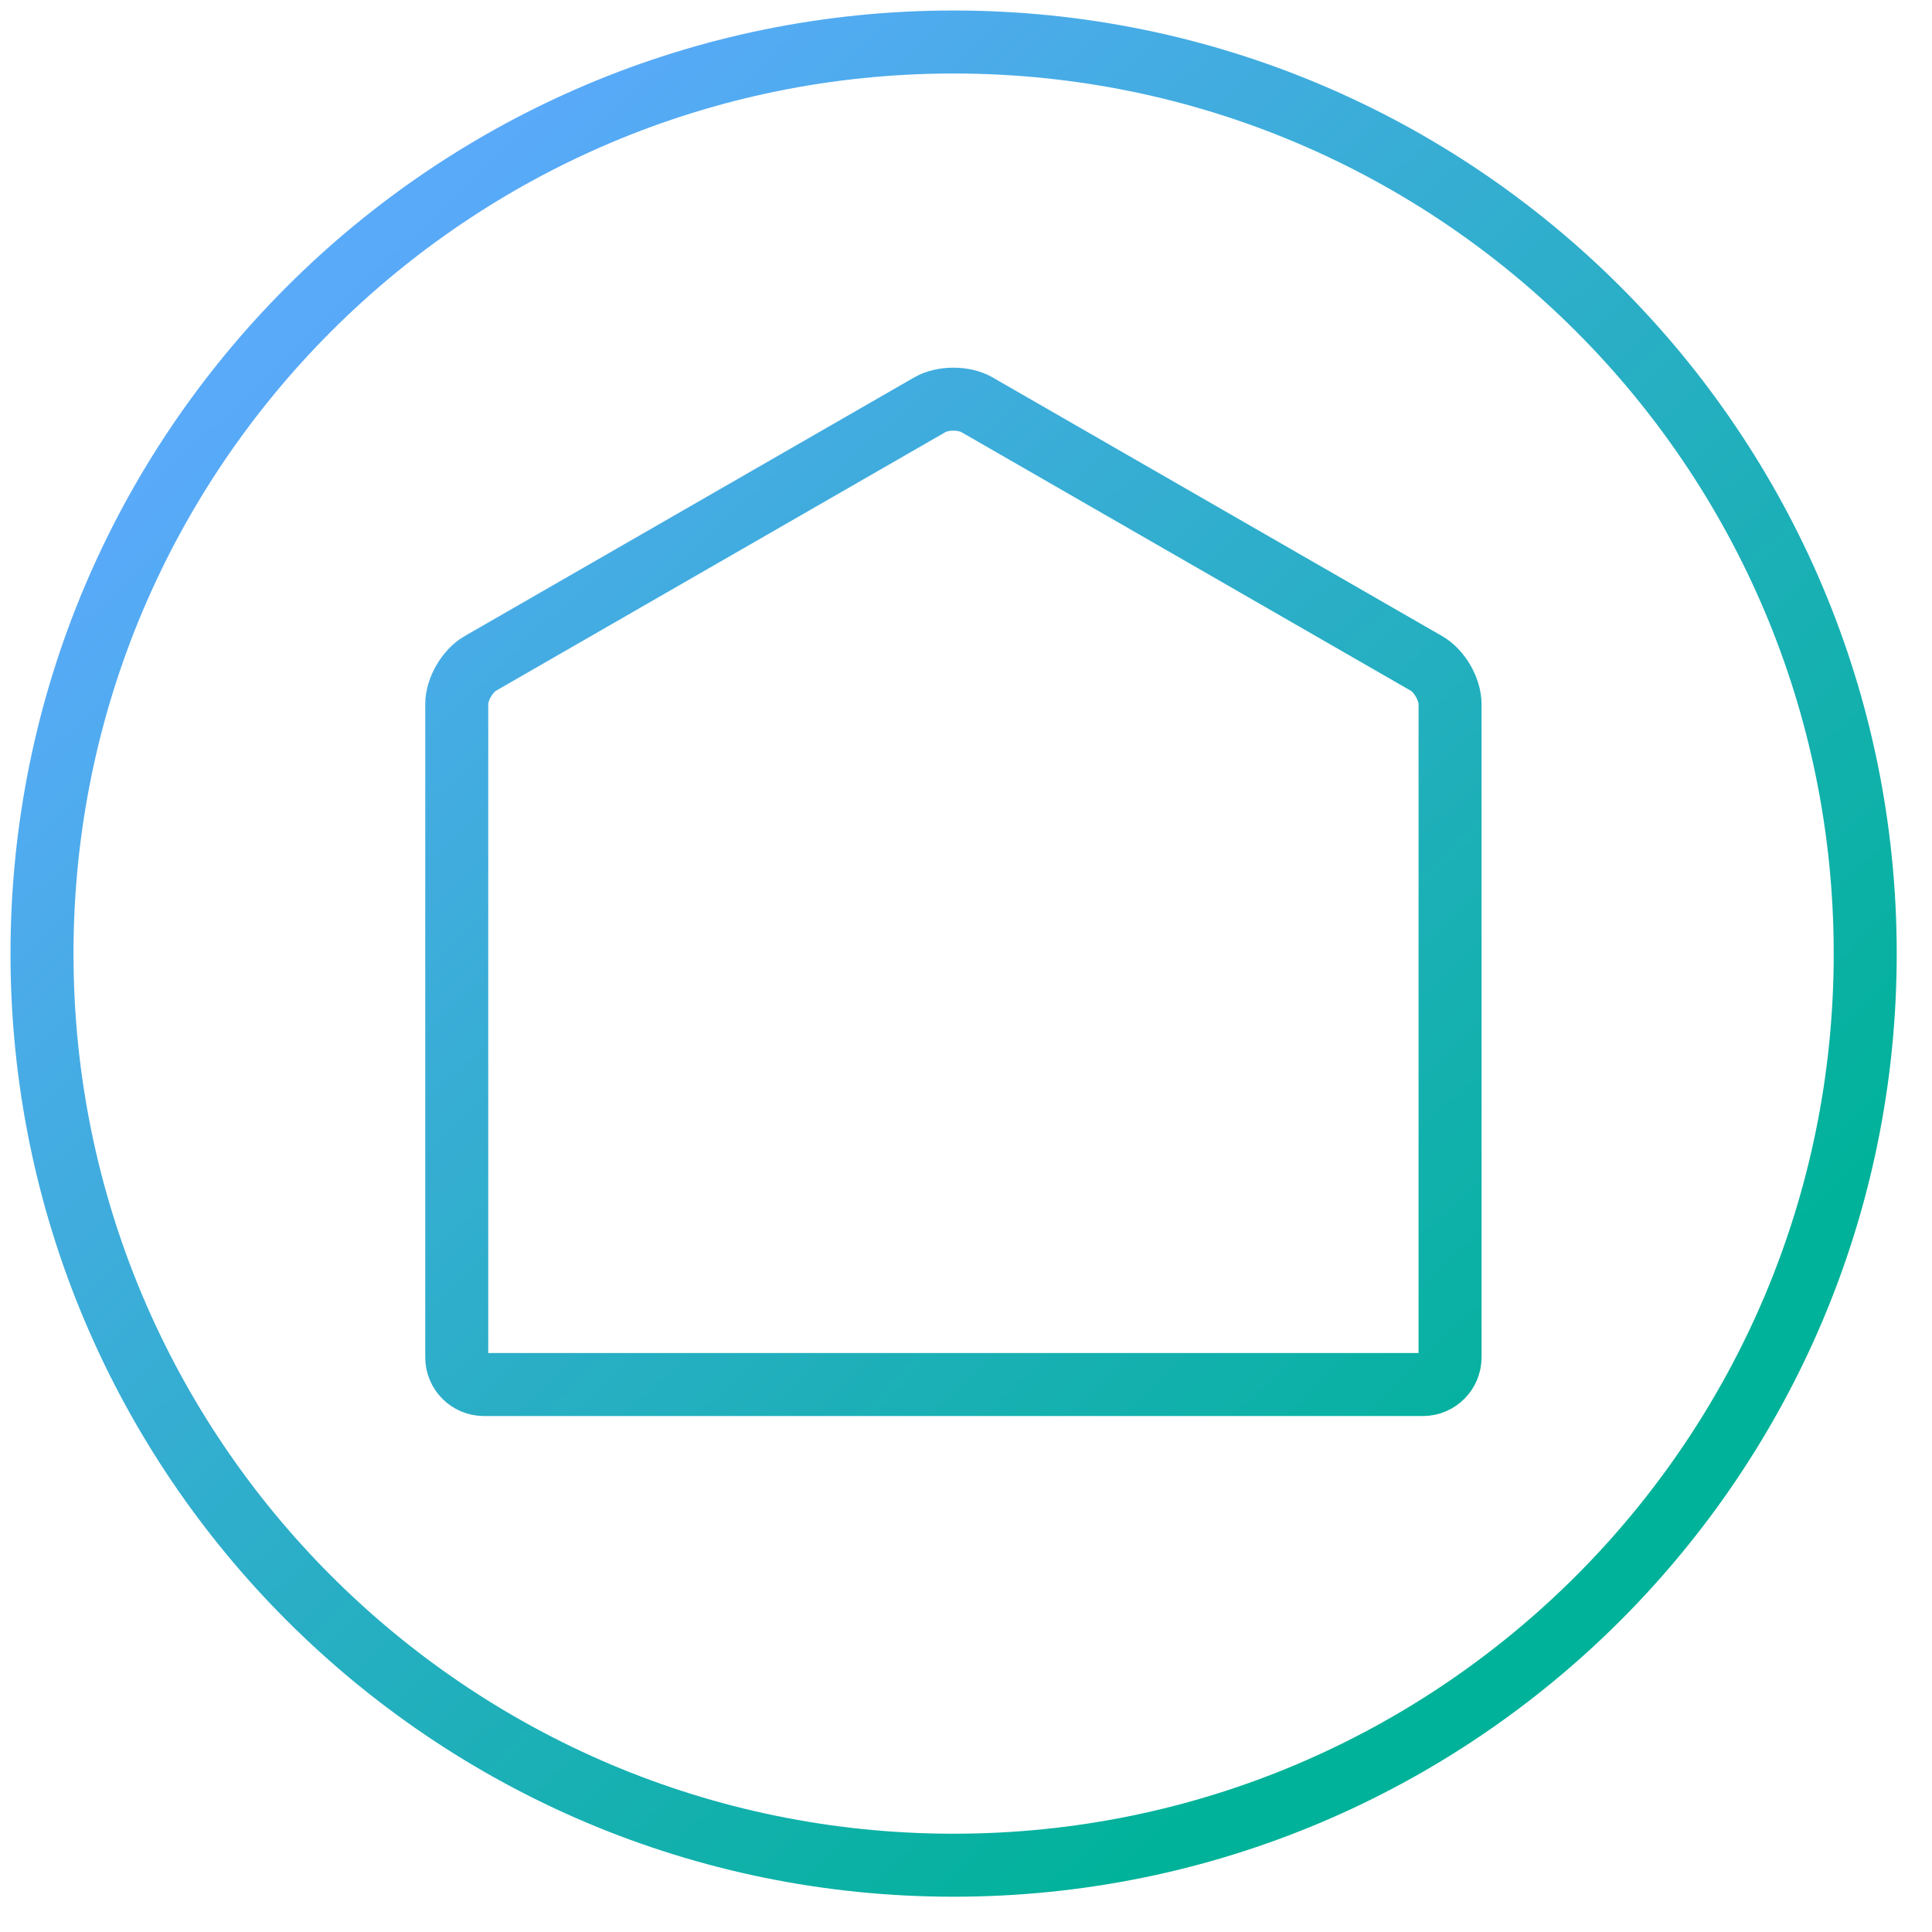
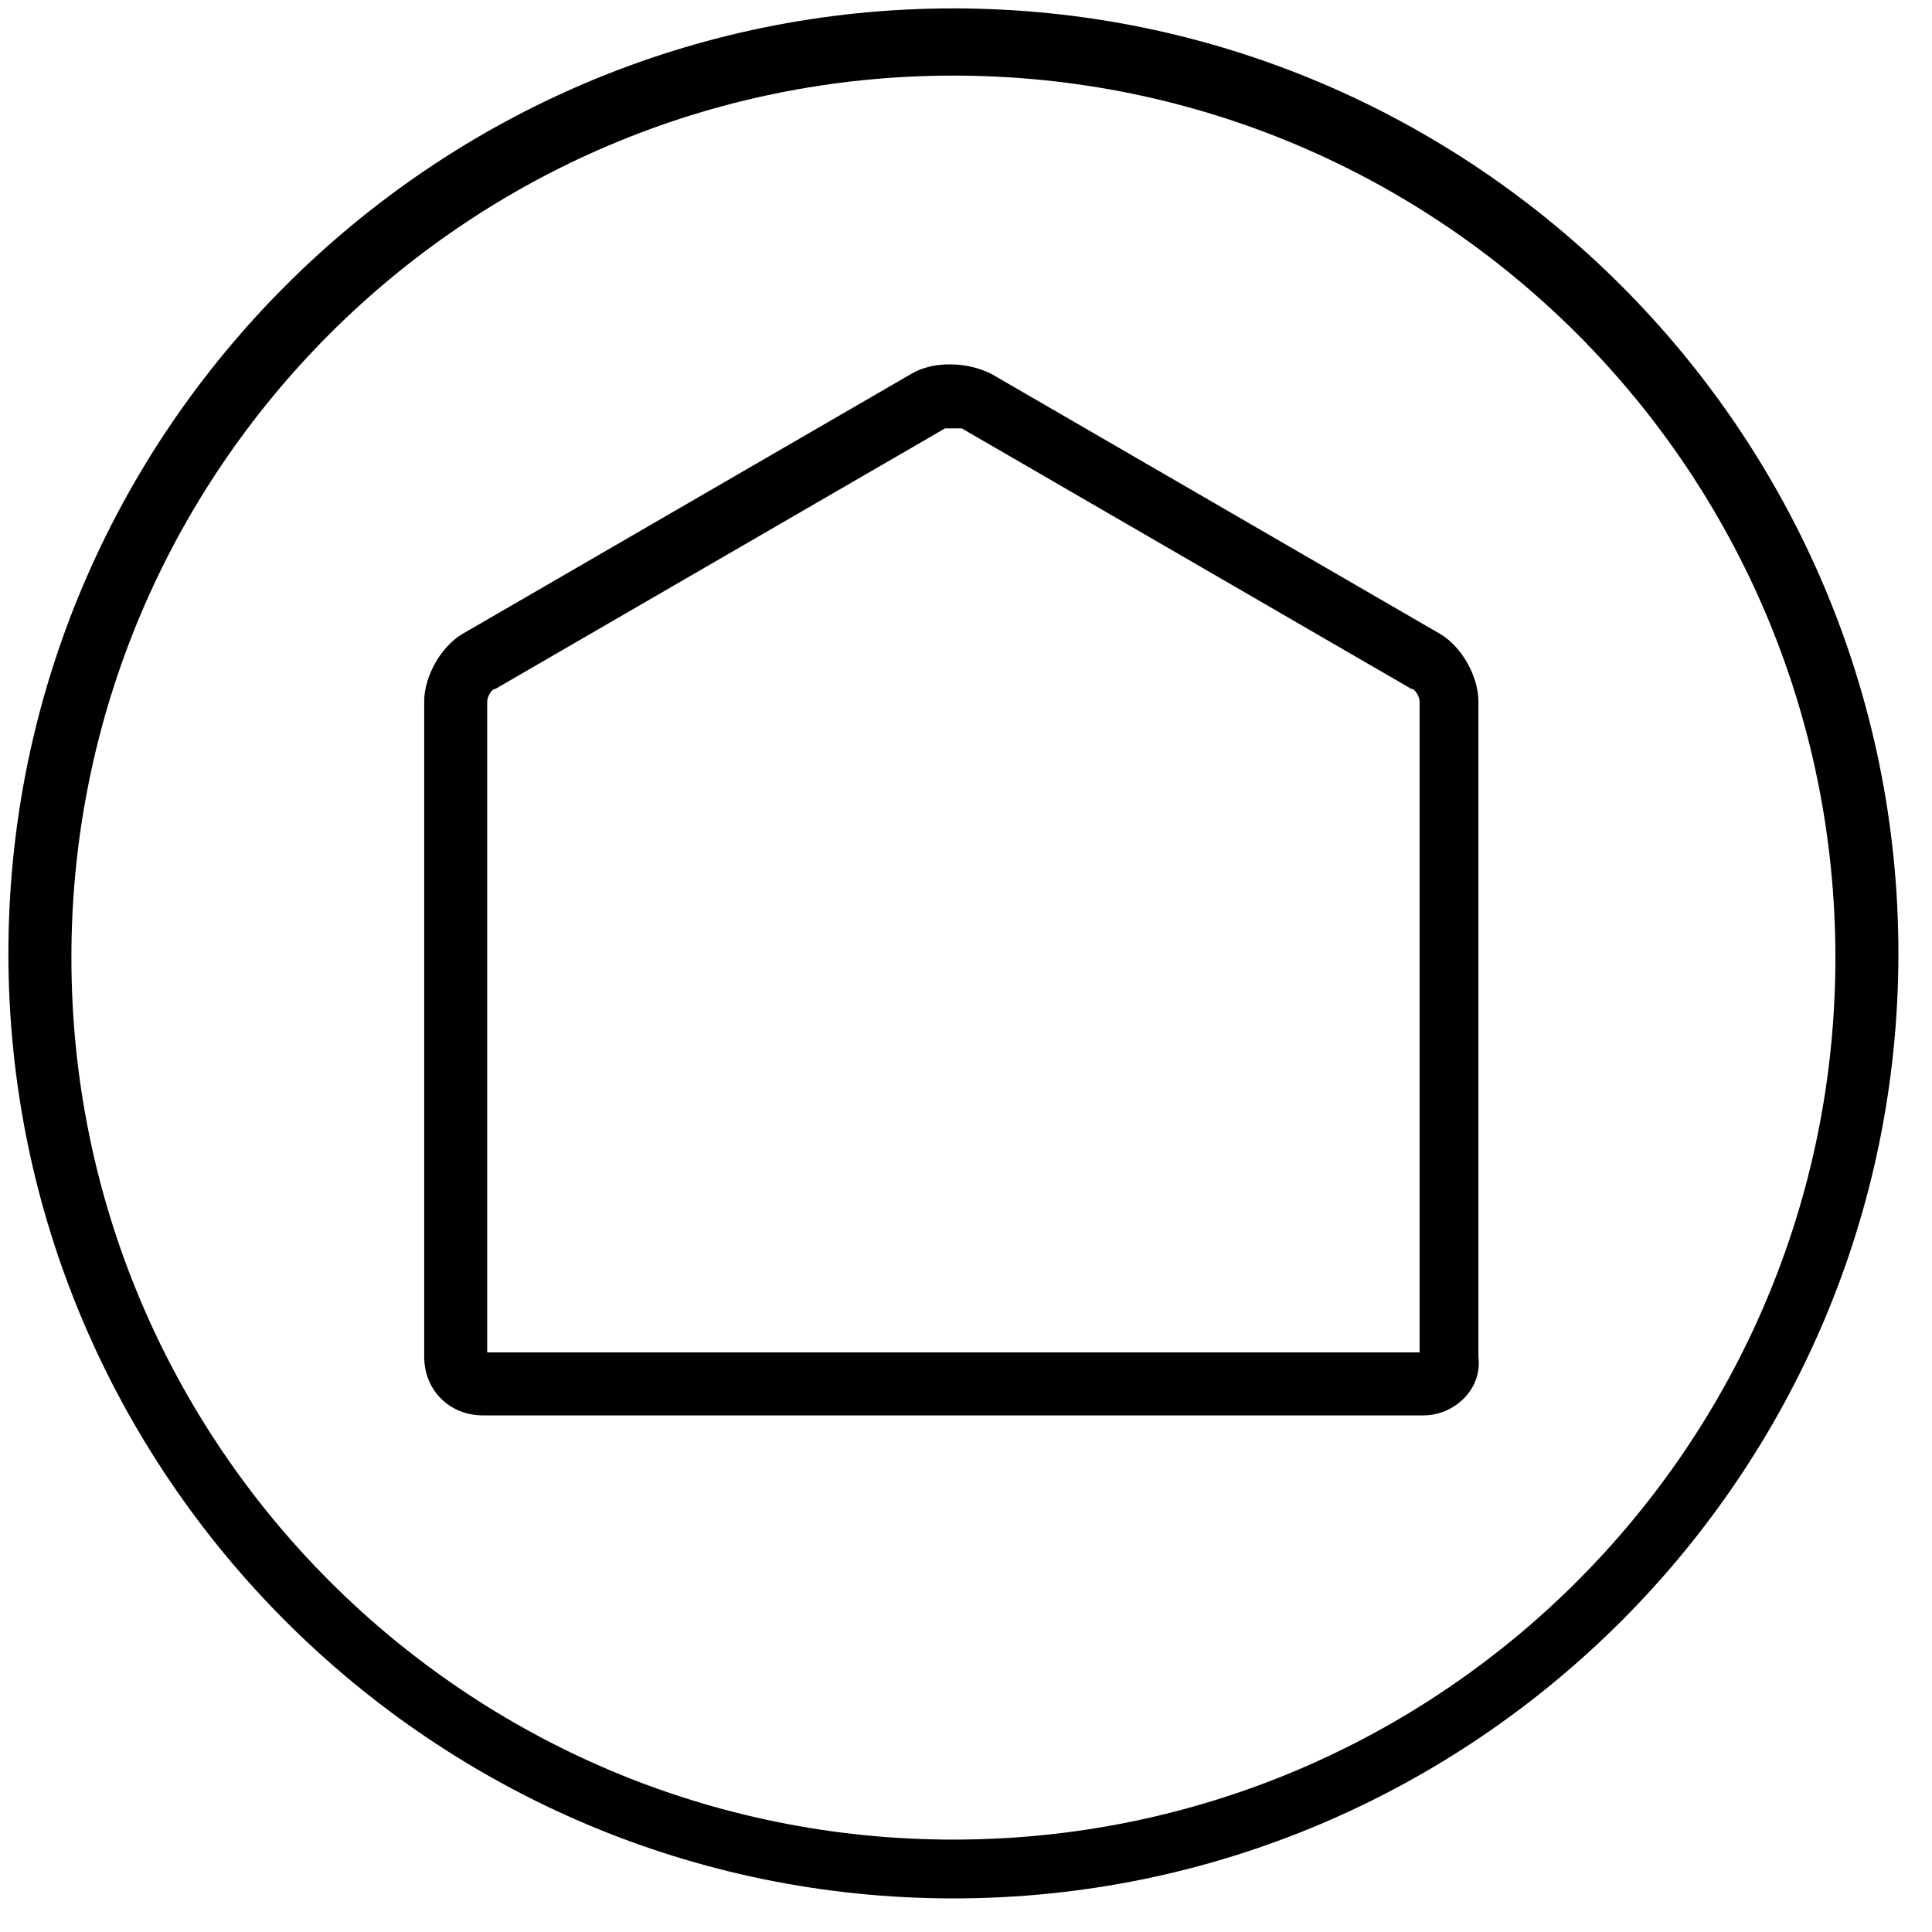
- <svg xmlns="http://www.w3.org/2000/svg" width="46px" height="46px" viewBox="0 0 46 46" version="1.1">
-   <defs>
-     <linearGradient x1="15.349%" y1="12.737%" x2="81.302%" y2="81.592%" id="linearGradient-1">
-       <stop stop-color="#5AAAFA" offset="0%" />
-       <stop stop-color="#00B299" offset="100%" />
-     </linearGradient>
-   </defs>
-   <g id="Page-1" stroke="none" stroke-width="1" fill="none" fill-rule="evenodd">
-     <g id="Compute-Taxonomy" transform="translate(-778, -275)" stroke="url(#linearGradient-1)" stroke-width="1.5">
-       <path d="M789.52,307.965 C789.165,307.965 788.875,307.674 788.875,307.319 L788.875,291.764 C788.875,291.41 789.127,290.974 789.434,290.797 L800.141,284.636 C800.448,284.46 800.952,284.46 801.259,284.636 L811.966,290.797 C812.273,290.974 812.525,291.41 812.525,291.764 L812.525,307.319 C812.525,307.674 812.235,307.965 811.88,307.965 L789.52,307.965 L789.52,307.965 Z M822.41,297.705 C822.41,309.692 812.692,319.41 800.705,319.41 C788.718,319.41 779,309.692 779,297.705 C779,285.718 788.718,276 800.705,276 C812.692,276 822.41,285.718 822.41,297.705 L822.41,297.705 Z" id="Imported-Layers" />
+ <svg xmlns="http://www.w3.org/2000/svg" version="1.1" id="Layer_1" x="0px" y="0px" viewBox="-616 378 46 46" style="enable-background:new -616 378 46 46;" xml:space="preserve">
+   <g id="Page-1">
+     <g id="Compute-Taxonomy" transform="translate(-778, -275)">
+       <path d="M184.7,698.2c-12.4,0-22.5-10.1-22.5-22.5s10.1-22.5,22.5-22.5s22.5,10.1,22.5,22.5S197.1,698.2,184.7,698.2z     M184.7,654.8c-11.6,0-21,9.4-21,21s9.4,21,21,21s21-9.4,21-21S196.3,654.8,184.7,654.8z M195.9,686.7h-22.4    c-0.8,0-1.4-0.6-1.4-1.4v-15.6c0-0.6,0.4-1.3,0.9-1.6l10.7-6.2c0.5-0.3,1.3-0.3,1.9,0l10.7,6.2c0.5,0.3,0.9,1,0.9,1.6v15.6    C197.3,686.1,196.6,686.7,195.9,686.7z M173.6,685.2h22.2v-15.5c0-0.1-0.1-0.3-0.2-0.3l-10.7-6.2c-0.1,0-0.3,0-0.4,0l-10.7,6.2    c-0.1,0-0.2,0.2-0.2,0.3V685.2z" />
    </g>
  </g>
</svg>
